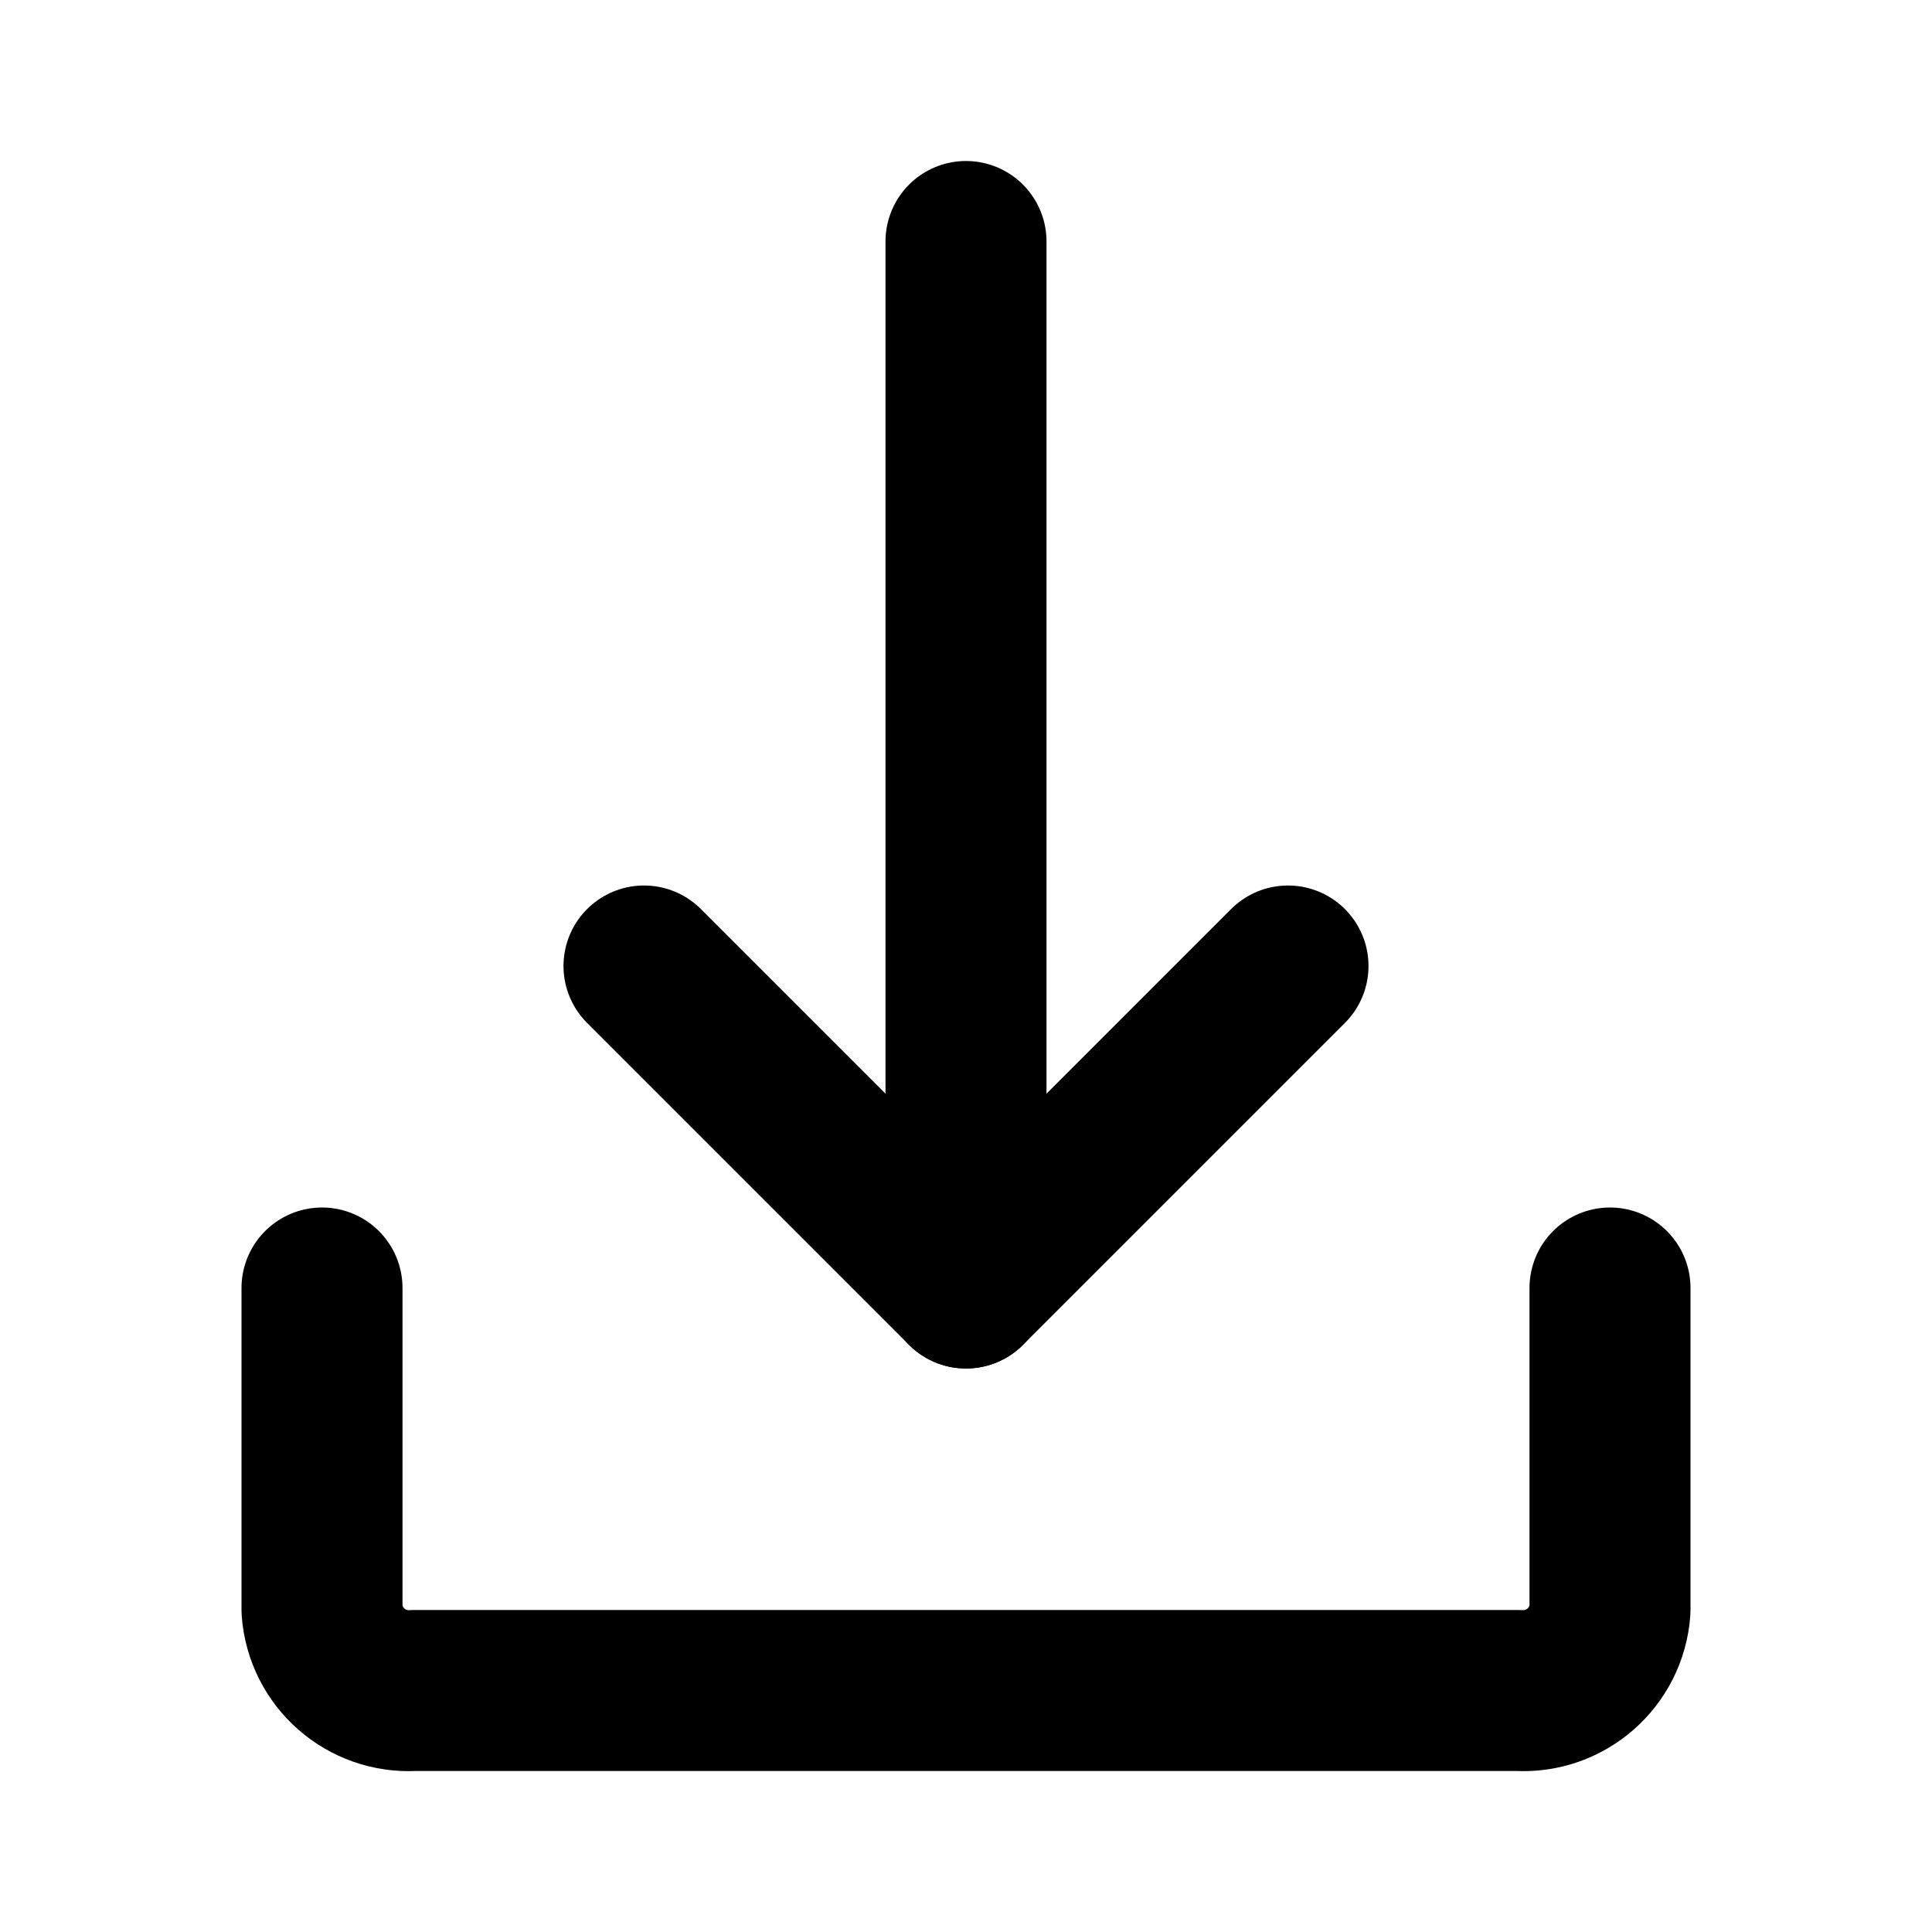
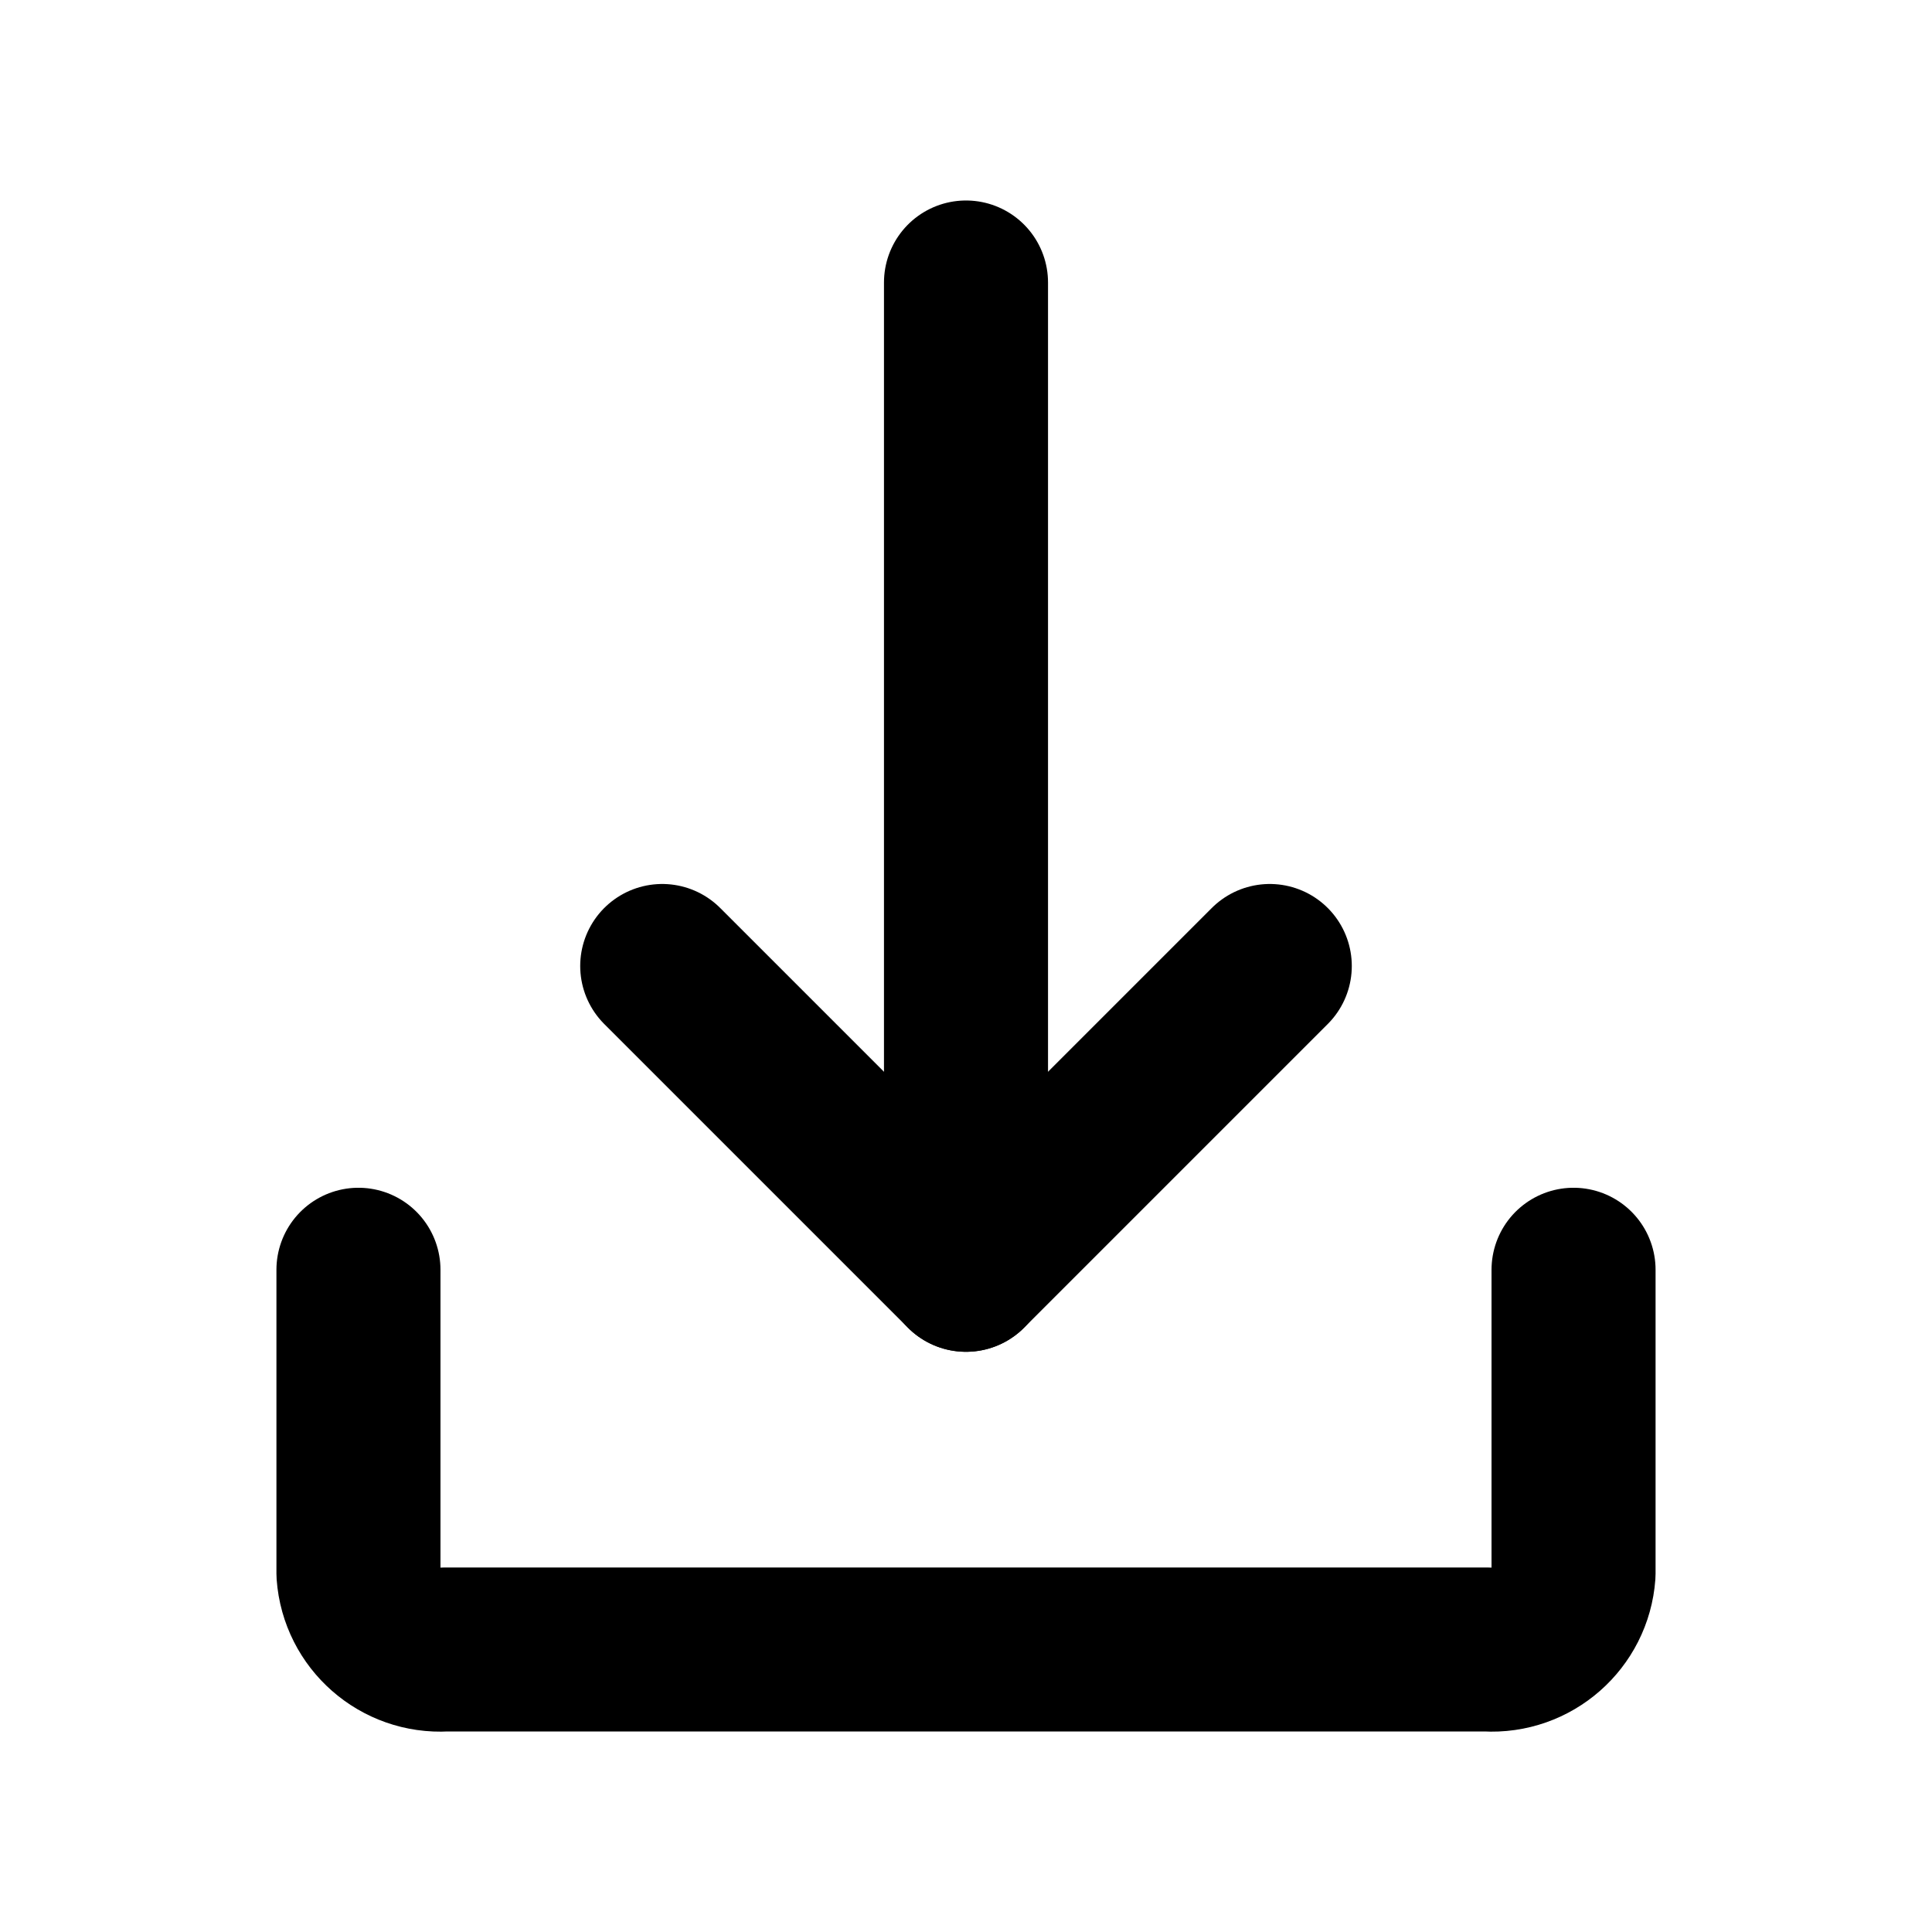
- <svg xmlns="http://www.w3.org/2000/svg" fill="#000000" width="800px" height="800px" viewBox="0 0 24 24" id="download-alt-4" data-name="Flat Line" class="icon flat-line">
-   <line id="primary" x1="12" y1="3" x2="12" y2="16" style="fill: none; stroke: rgb(0, 0, 0); stroke-linecap: round; stroke-linejoin: round; stroke-width: 2;" />
-   <polyline id="primary-2" data-name="primary" points="8 12 12 16 16 12" style="fill: none; stroke: rgb(0, 0, 0); stroke-linecap: round; stroke-linejoin: round; stroke-width: 2;" />
-   <path id="primary-3" data-name="primary" d="M20,16v4a1.08,1.08,0,0,1-1.14,1H5.14A1.08,1.08,0,0,1,4,20V16" style="fill: none; stroke: rgb(0, 0, 0); stroke-linecap: round; stroke-linejoin: round; stroke-width: 2;" />
+ <svg xmlns="http://www.w3.org/2000/svg" fill="#000000" width="800px" height="800px" viewBox="-0.72 -0.72 25.44 25.44" id="download-alt-4" data-name="Flat Line" class="icon flat-line">
+   <g id="SVGRepo_bgCarrier" stroke-width="0" />
+   <g id="SVGRepo_tracerCarrier" stroke-linecap="round" stroke-linejoin="round" />
+   <g id="SVGRepo_iconCarrier">
+     <line id="primary" x1="12" y1="3" x2="12" y2="16" style="fill: none; stroke: #000000; stroke-linecap: round; stroke-linejoin: round; stroke-width:2.16;" />
+     <polyline id="primary-2" data-name="primary" points="8 12 12 16 16 12" style="fill: none; stroke: #000000; stroke-linecap: round; stroke-linejoin: round; stroke-width:2.16;" />
+     <path id="primary-3" data-name="primary" d="M20,16v4a1.08,1.08,0,0,1-1.14,1H5.14A1.08,1.08,0,0,1,4,20V16" style="fill: none; stroke: #000000; stroke-linecap: round; stroke-linejoin: round; stroke-width:2.16;" />
+   </g>
</svg>
